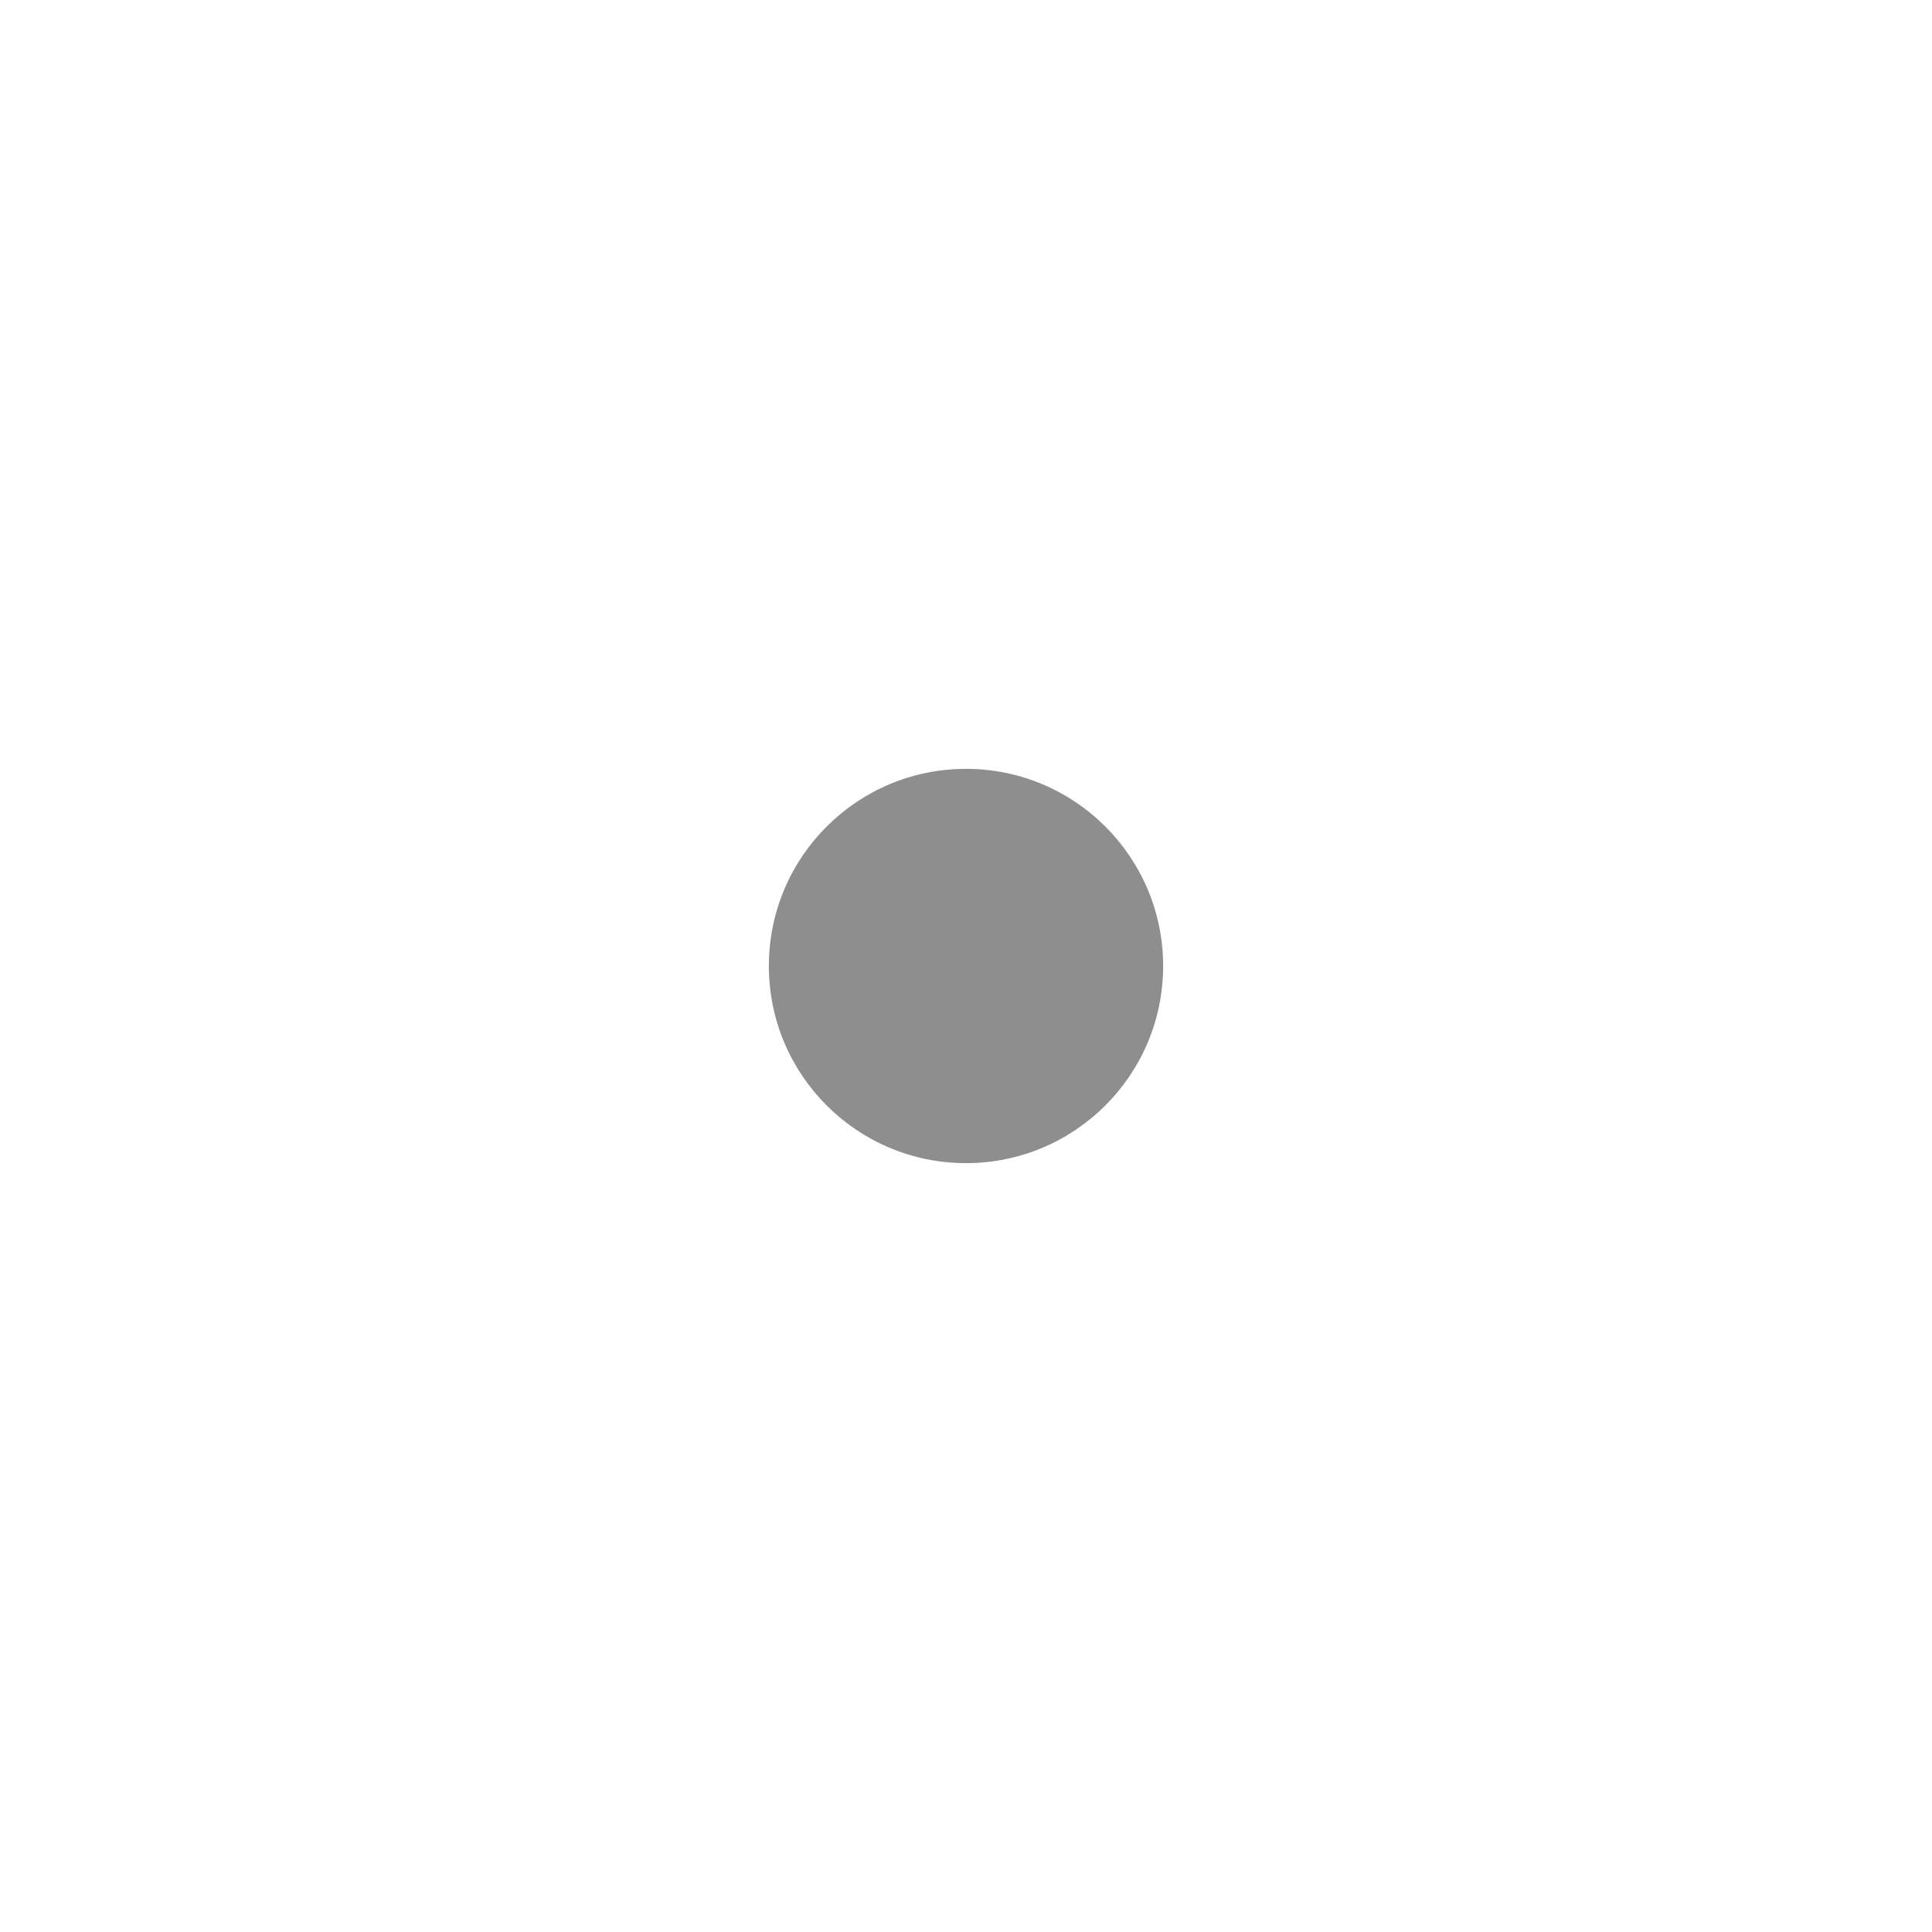
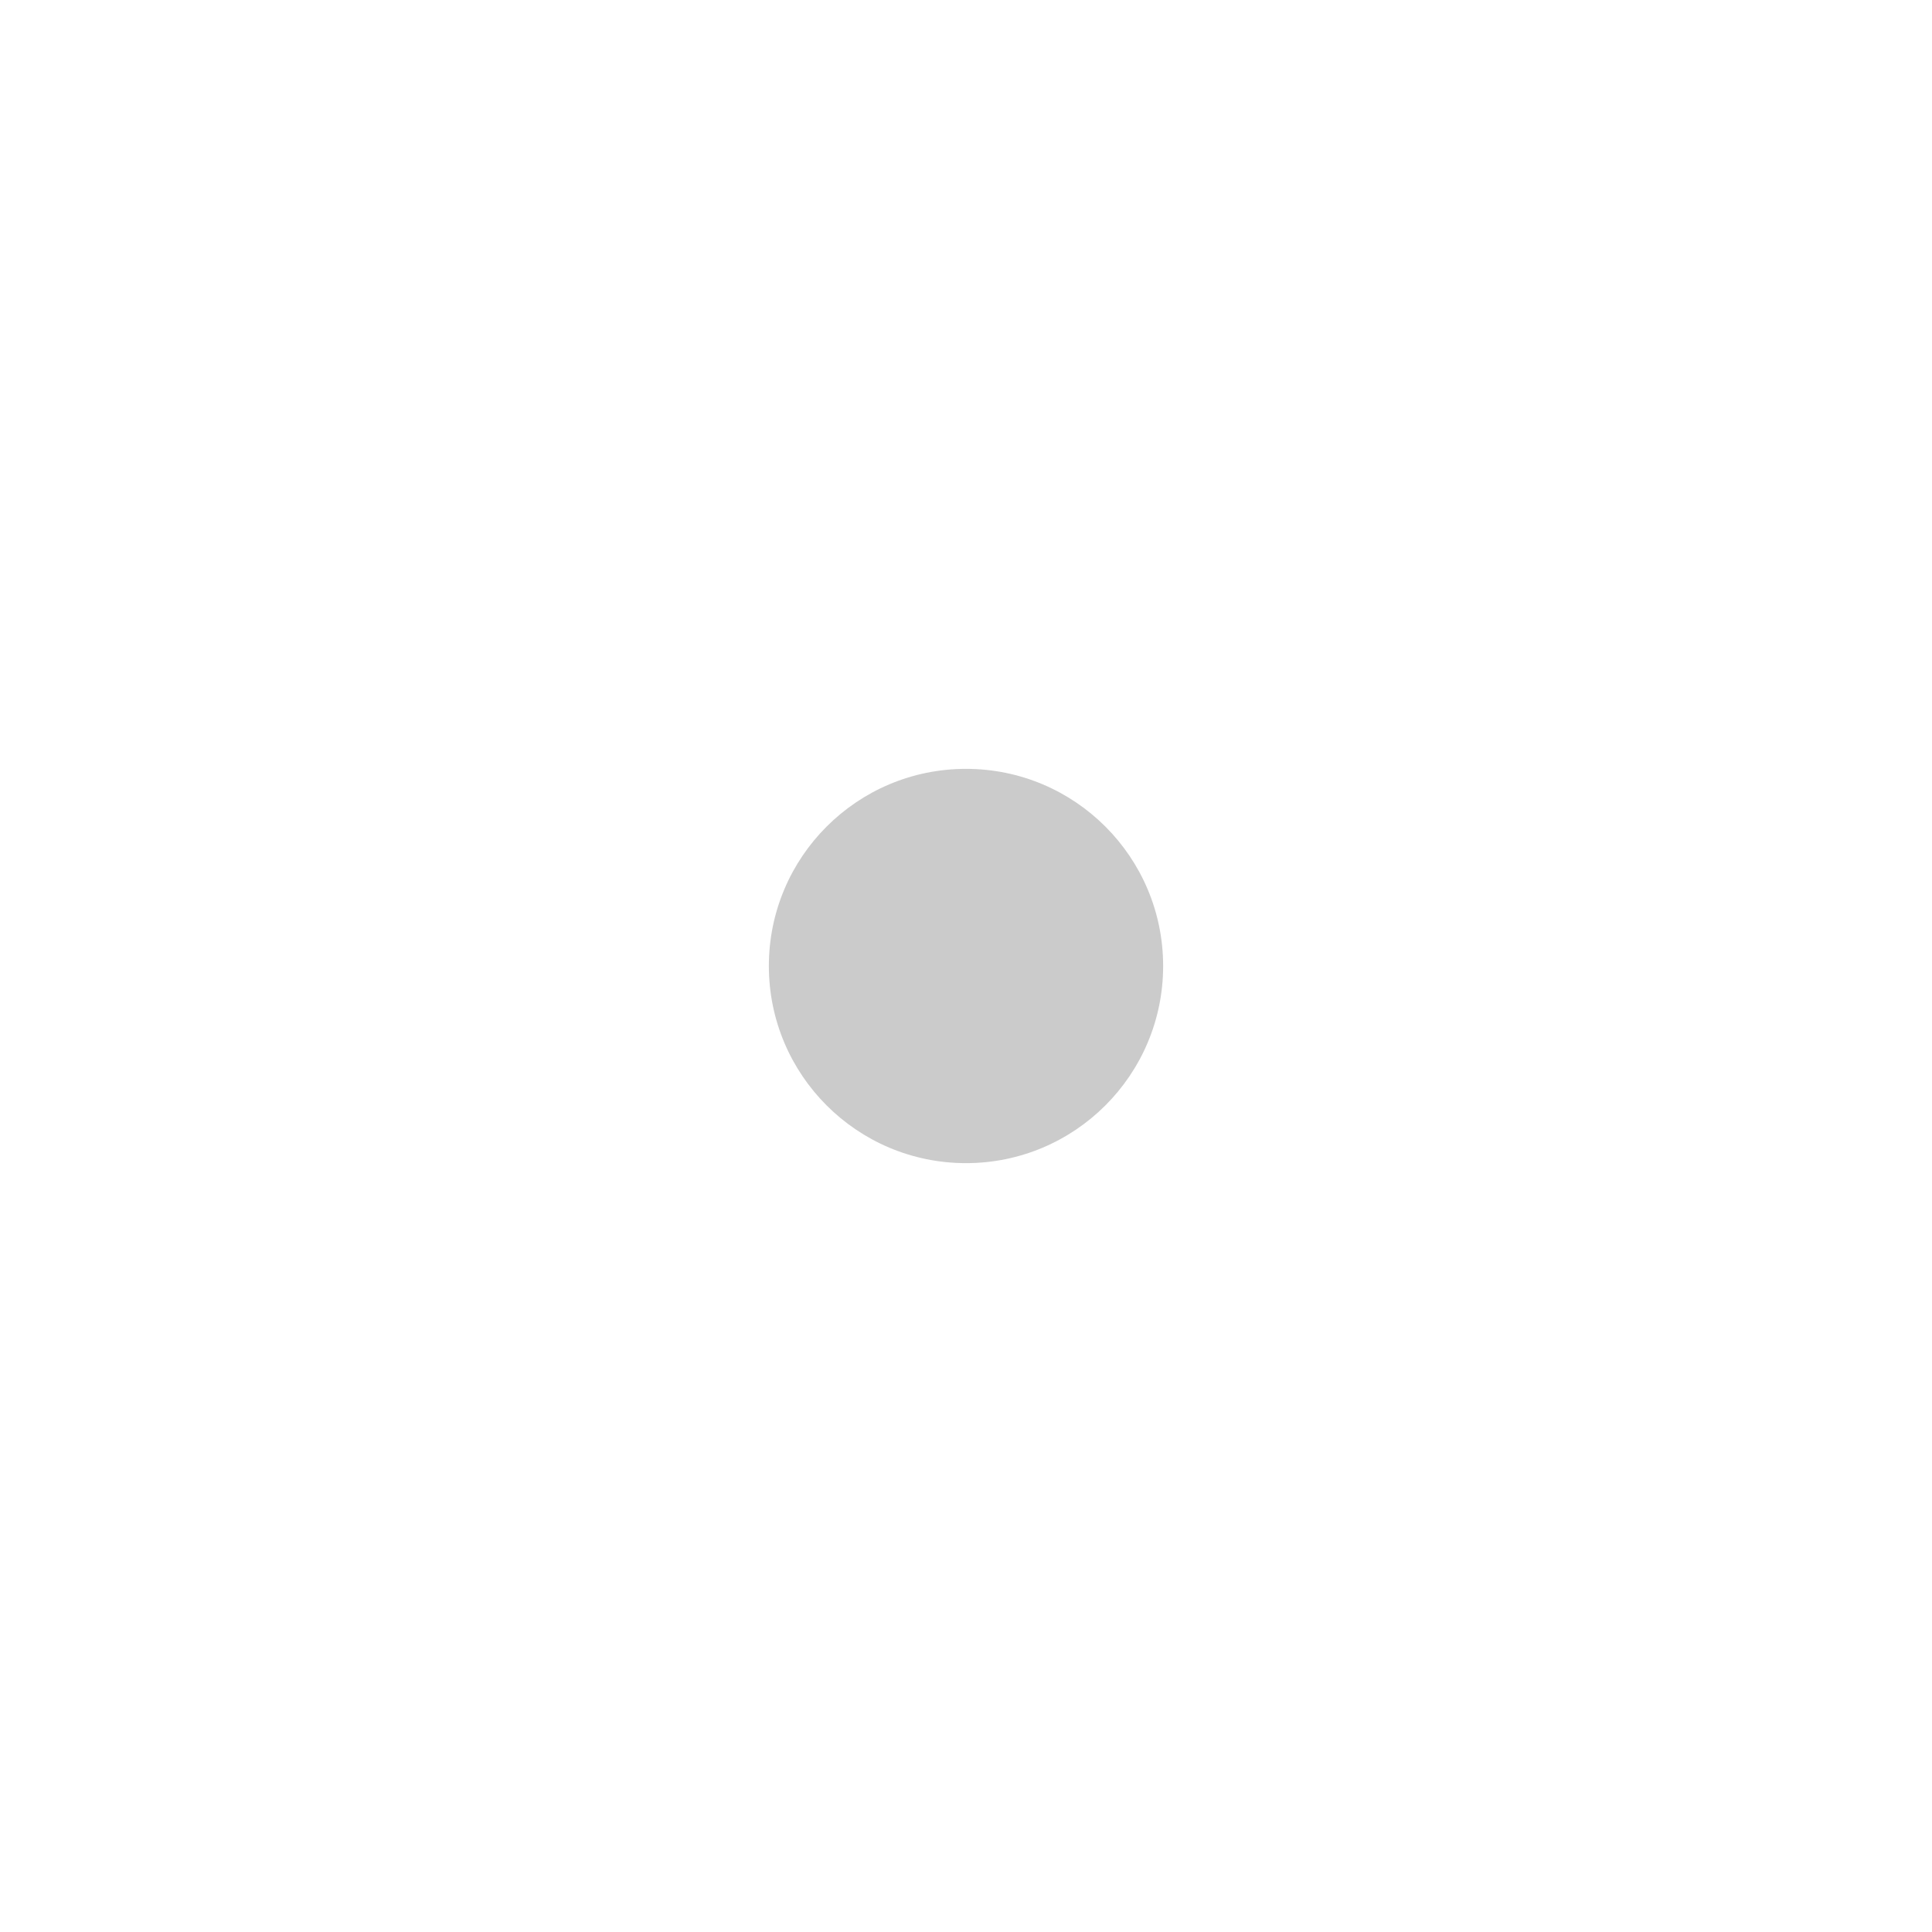
<svg xmlns="http://www.w3.org/2000/svg" viewBox="0 0 98 98">
  <defs>
-     <style>.cls-1{fill:none;}.cls-2{fill:#8e8e8e;}</style>
+     <style>.cls-1{fill:none;}.cls-2{fill:#8e8e8e;opacity:0.46;}</style>
  </defs>
  <g id="Layer_2" data-name="Layer 2">
    <g id="Layer_1-2" data-name="Layer 1">
      <rect class="cls-1" width="98" height="98" />
      <circle class="cls-2" cx="49" cy="49" r="10" />
    </g>
  </g>
</svg>
